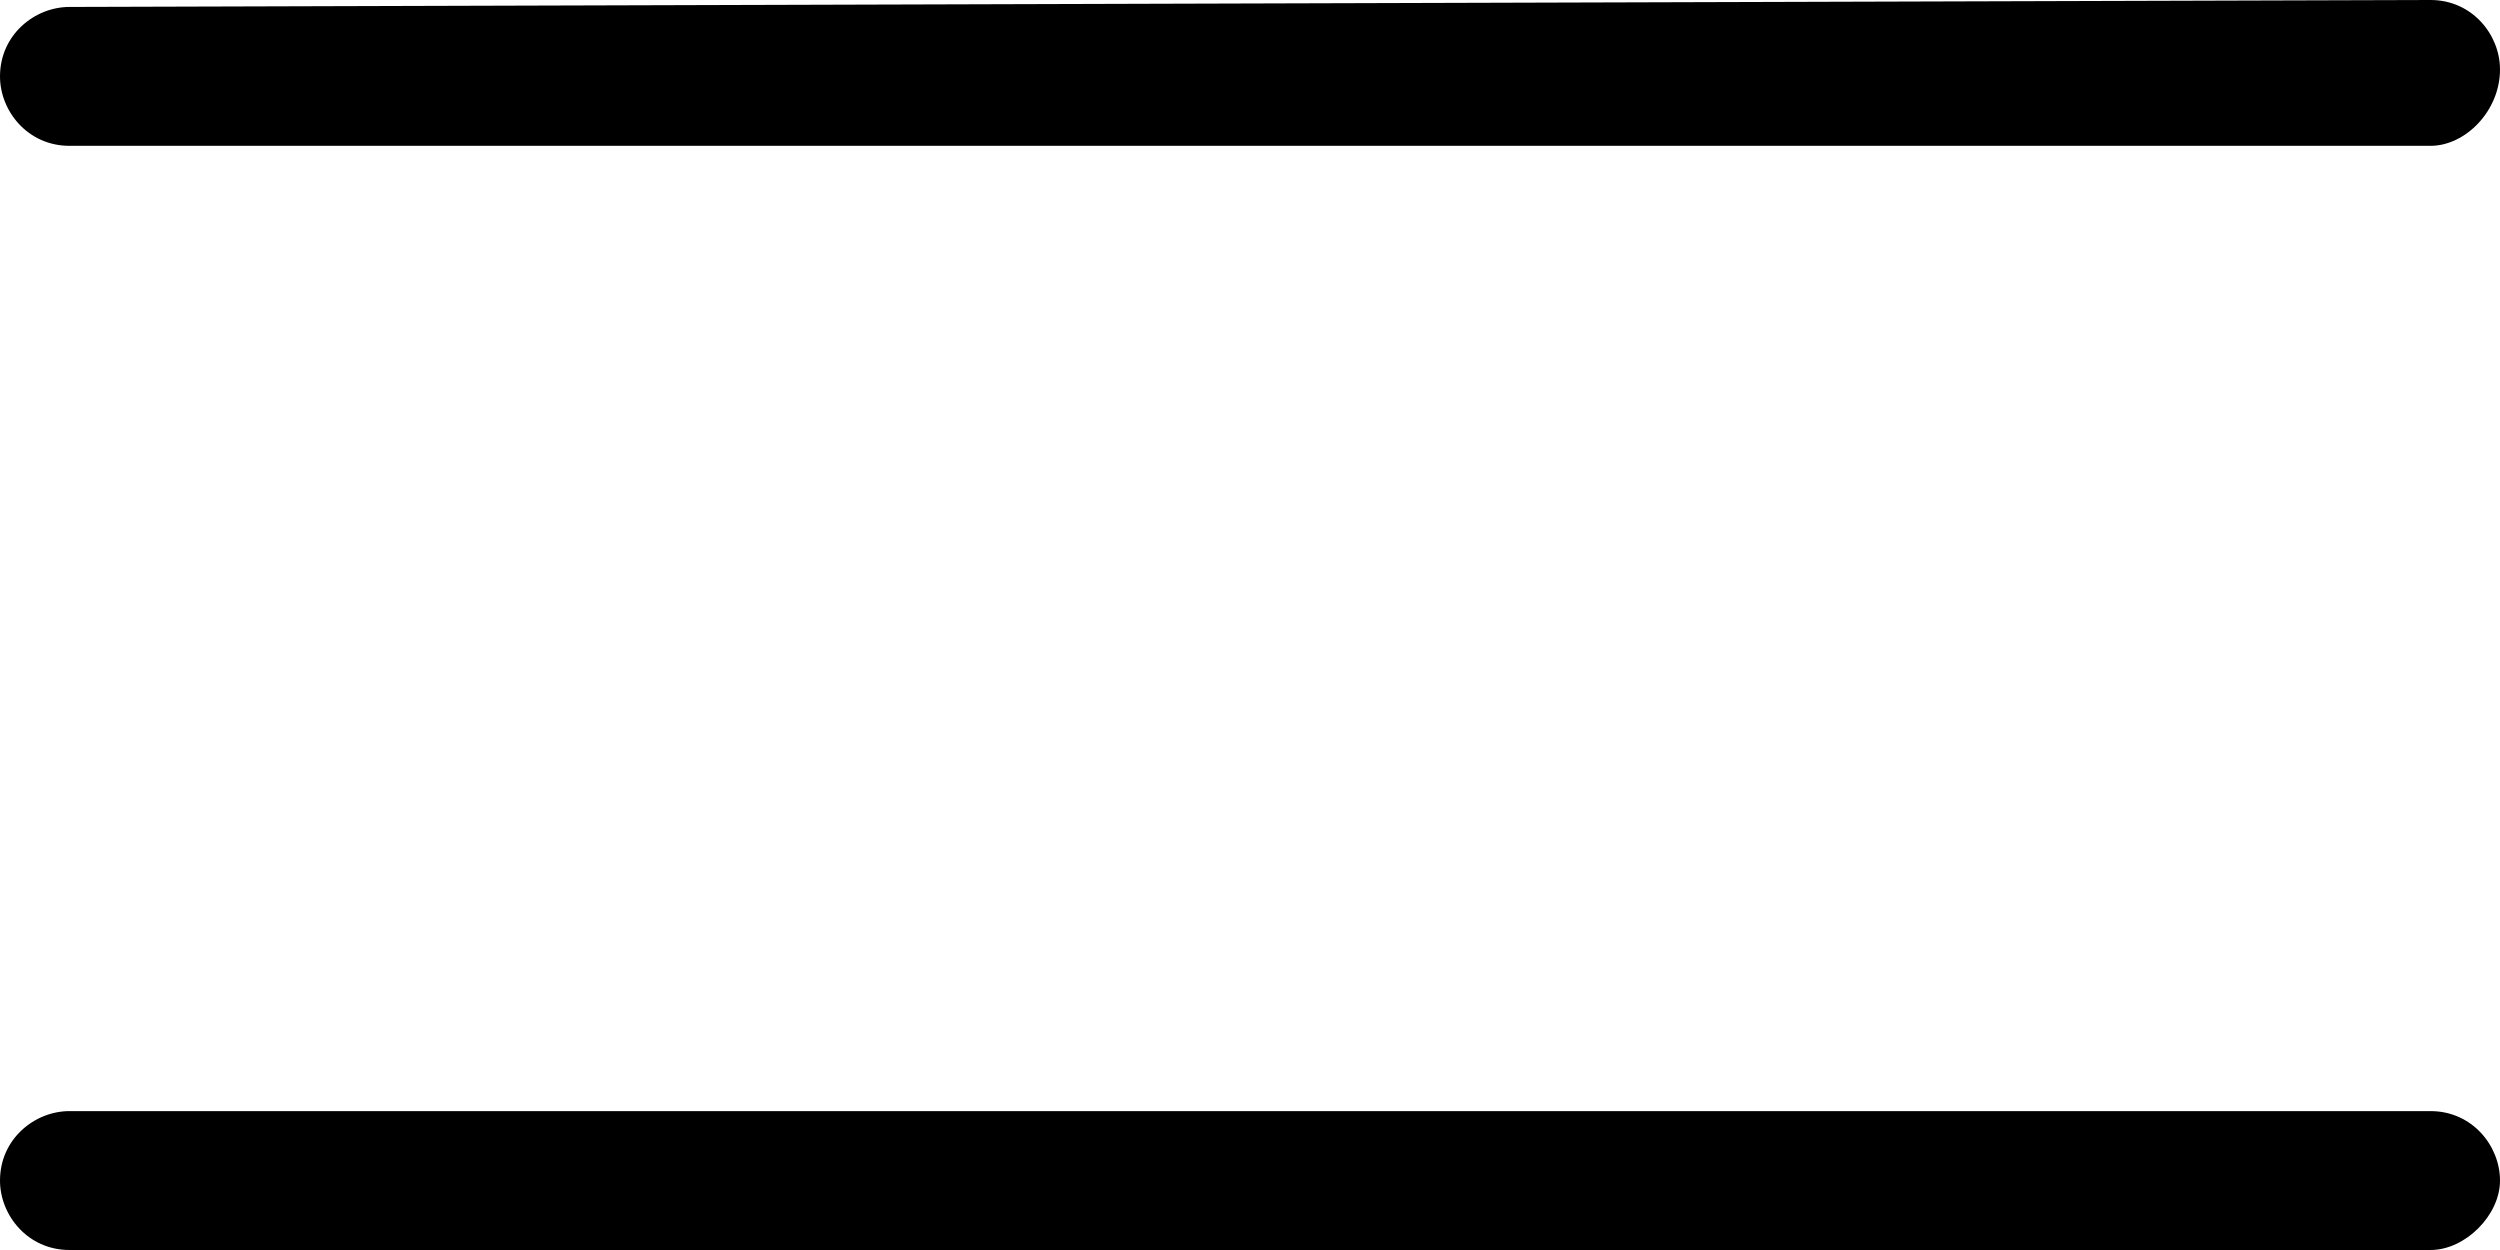
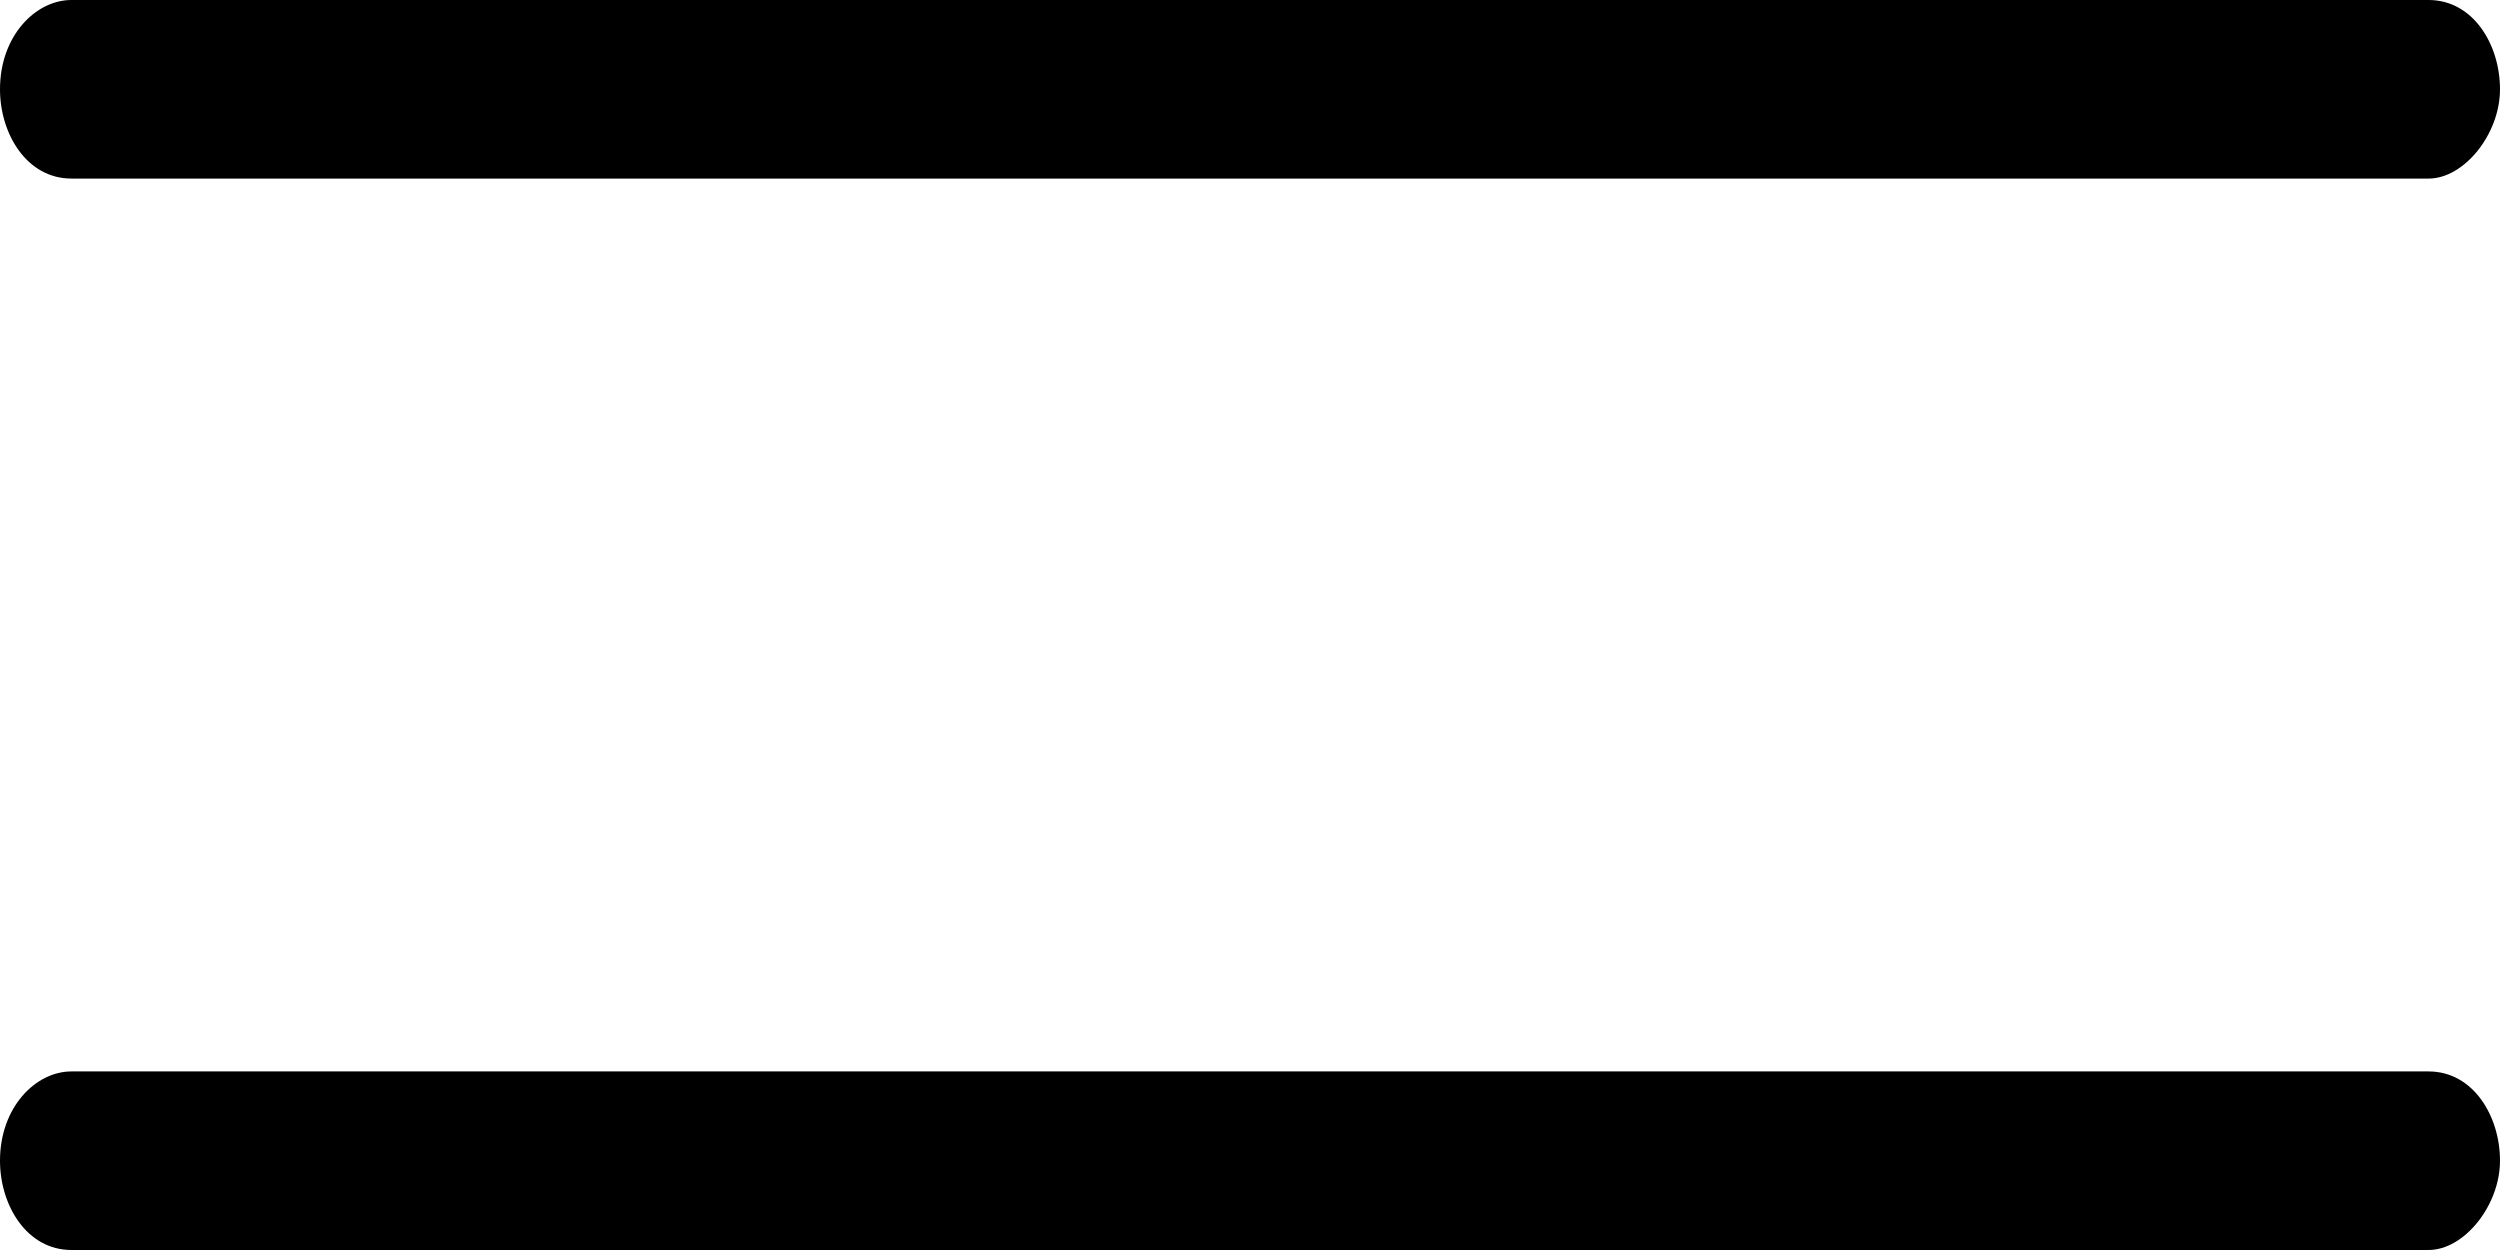
- <svg xmlns="http://www.w3.org/2000/svg" version="1.1" id="Слой_1" x="0px" y="0px" viewBox="0 0 36 18" style="enable-background:new 0 0 36 18;" xml:space="preserve">
+ <svg xmlns="http://www.w3.org/2000/svg" version="1.1" id="Слой_1" x="0px" y="0px" viewBox="0 0 28 14" style="enable-background:new 0 0 28 14;" xml:space="preserve">
  <g>
-     <path d="M35,18H1c-0.6,0-1-0.5-1-1v0c0-0.6,0.5-1,1-1H35c0.6,0,1,0.5,1,1v0C36,17.5,35.5,18,35,18z" />
+     <path d="M27.2,14H0.8C0.3,14,0,13.5,0,13l0,0c0-0.6,0.4-1,0.8-1h26.4c0.5,0,0.8,0.5,0.8,1l0,0C28,13.5,27.6,14,27.2,14z" />
  </g>
  <g>
-     <path d="M35,2.1H1c-0.6,0-1-0.5-1-1v0c0-0.6,0.5-1,1-1L35,0c0.6,0,1,0.5,1,1v0C36,1.6,35.5,2.1,35,2.1z" />
+     <path d="M27.2,2H0.8C0.3,2,0,1.5,0,1l0,0c0-0.6,0.4-1,0.8-1h26.4C27.7,0,28,0.5,28,1l0,0C28,1.5,27.6,2,27.2,2z" />
  </g>
</svg>
